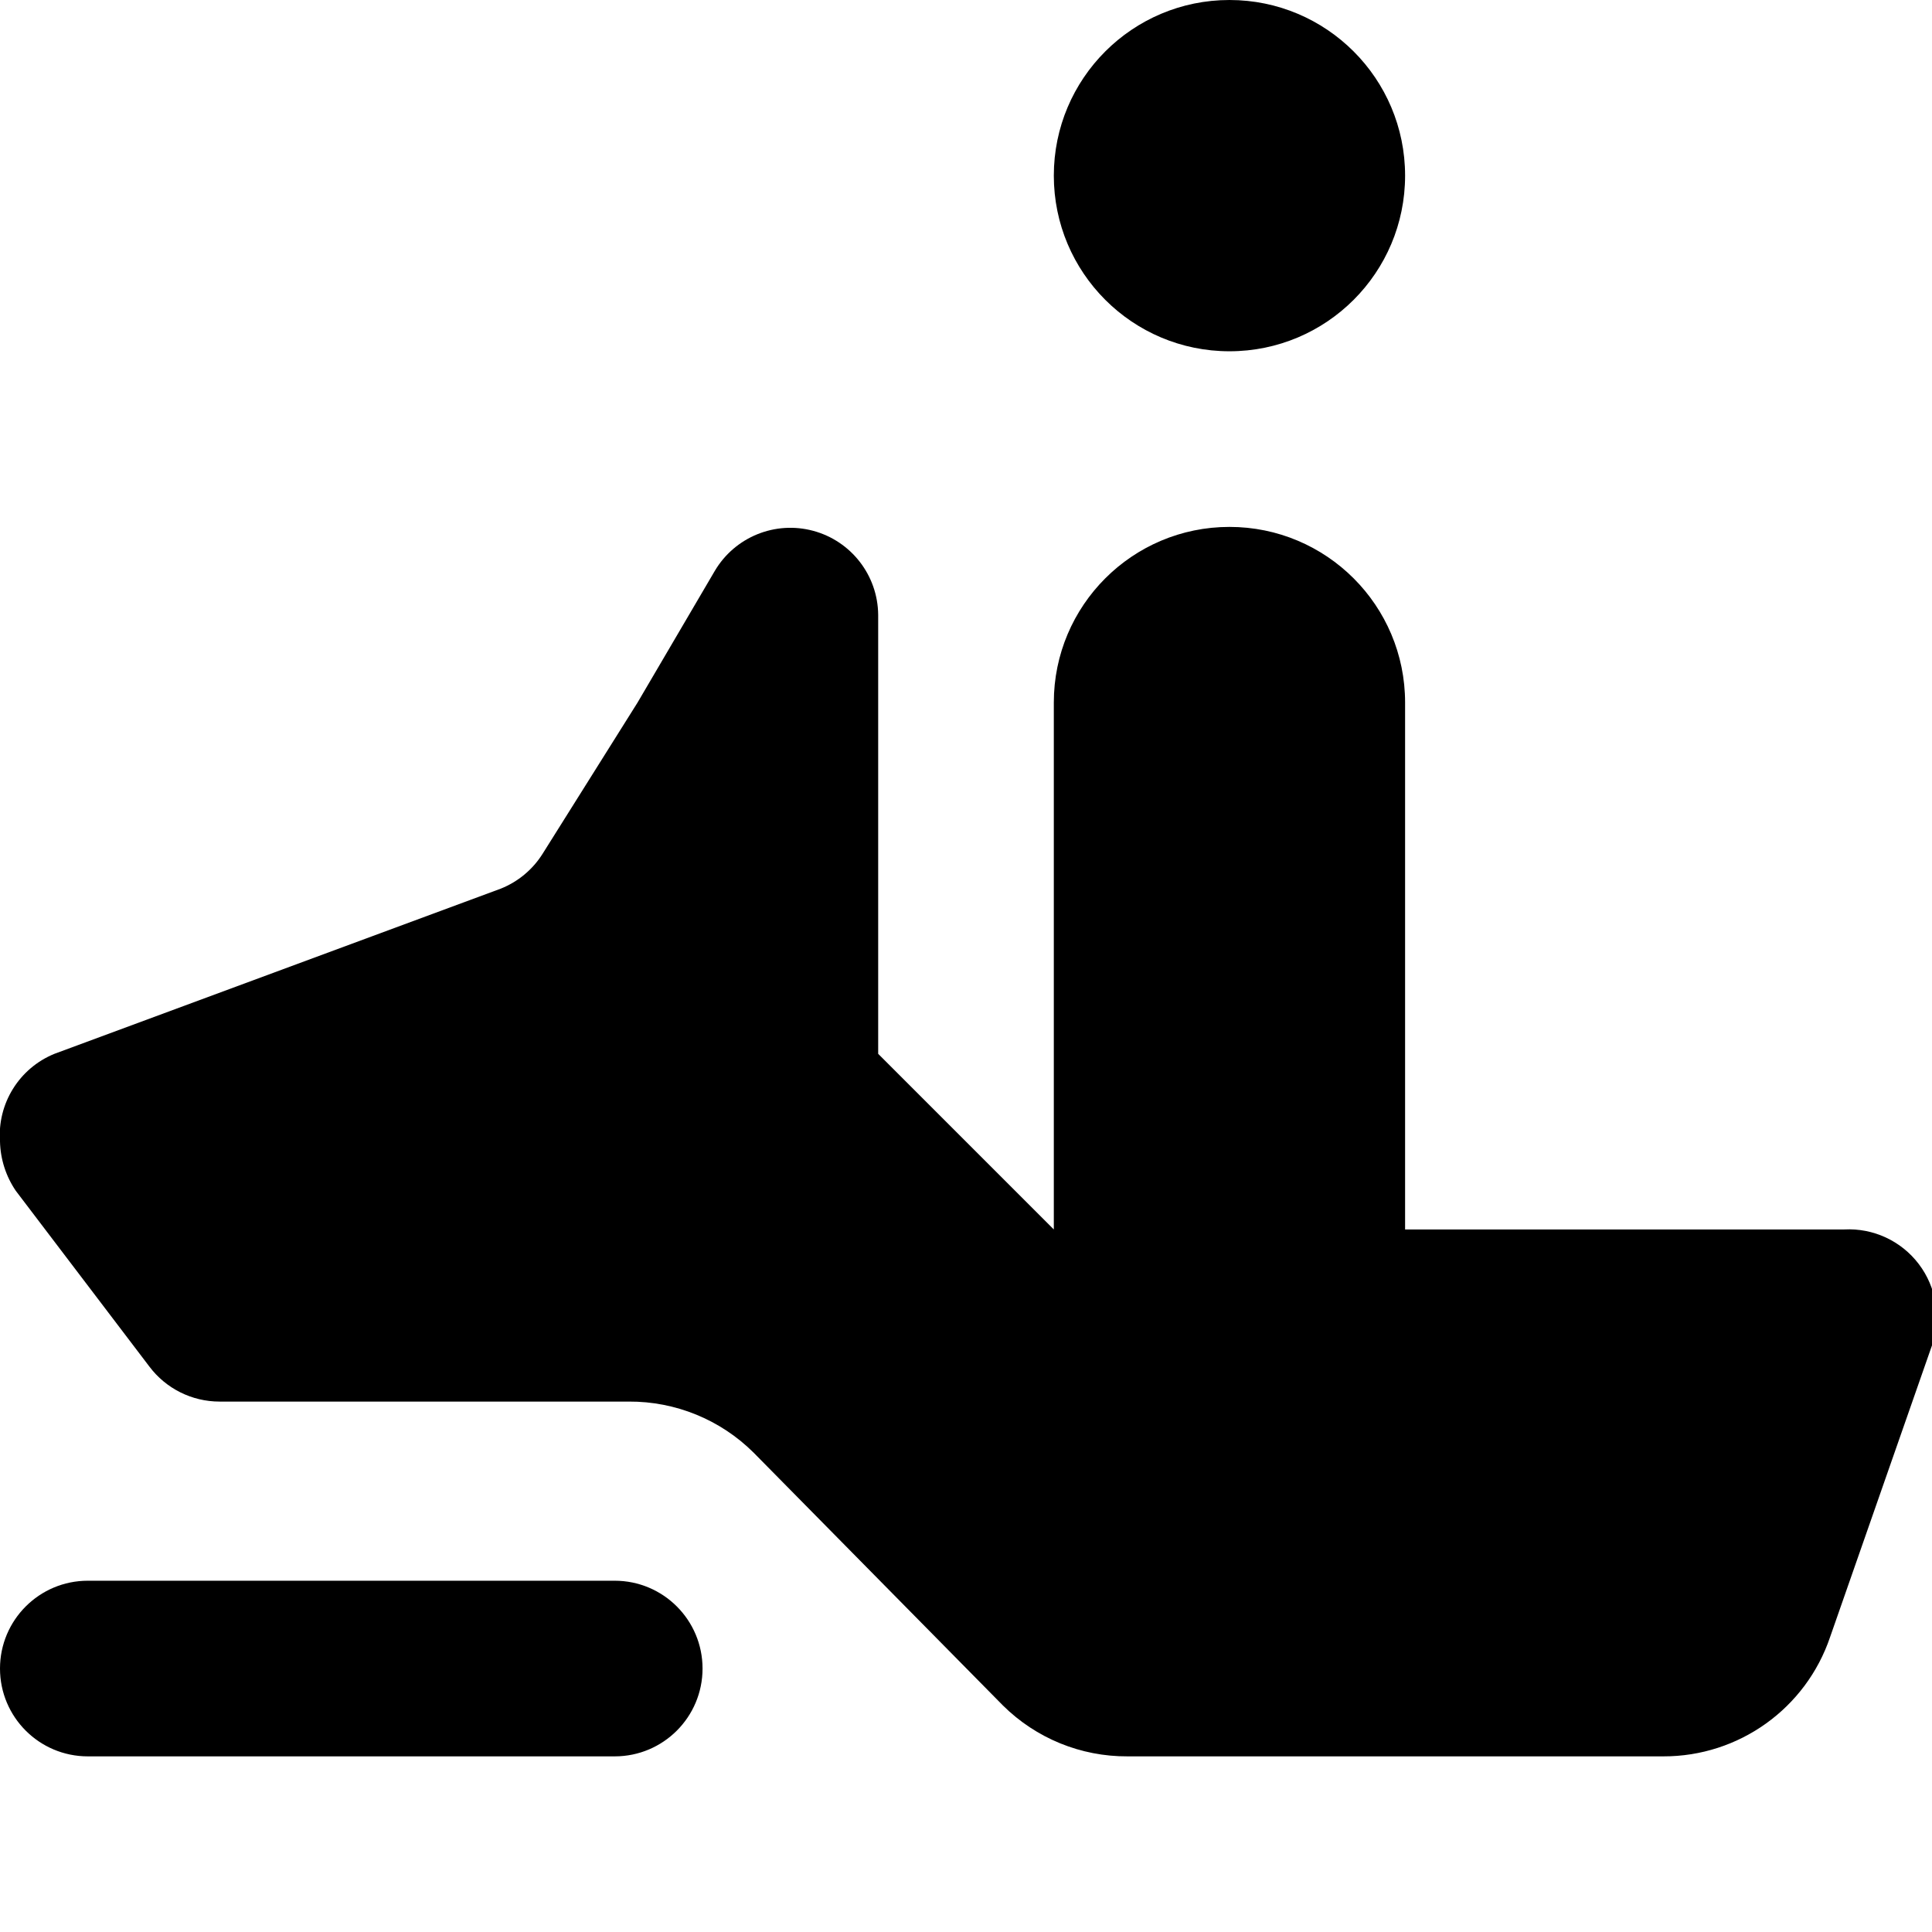
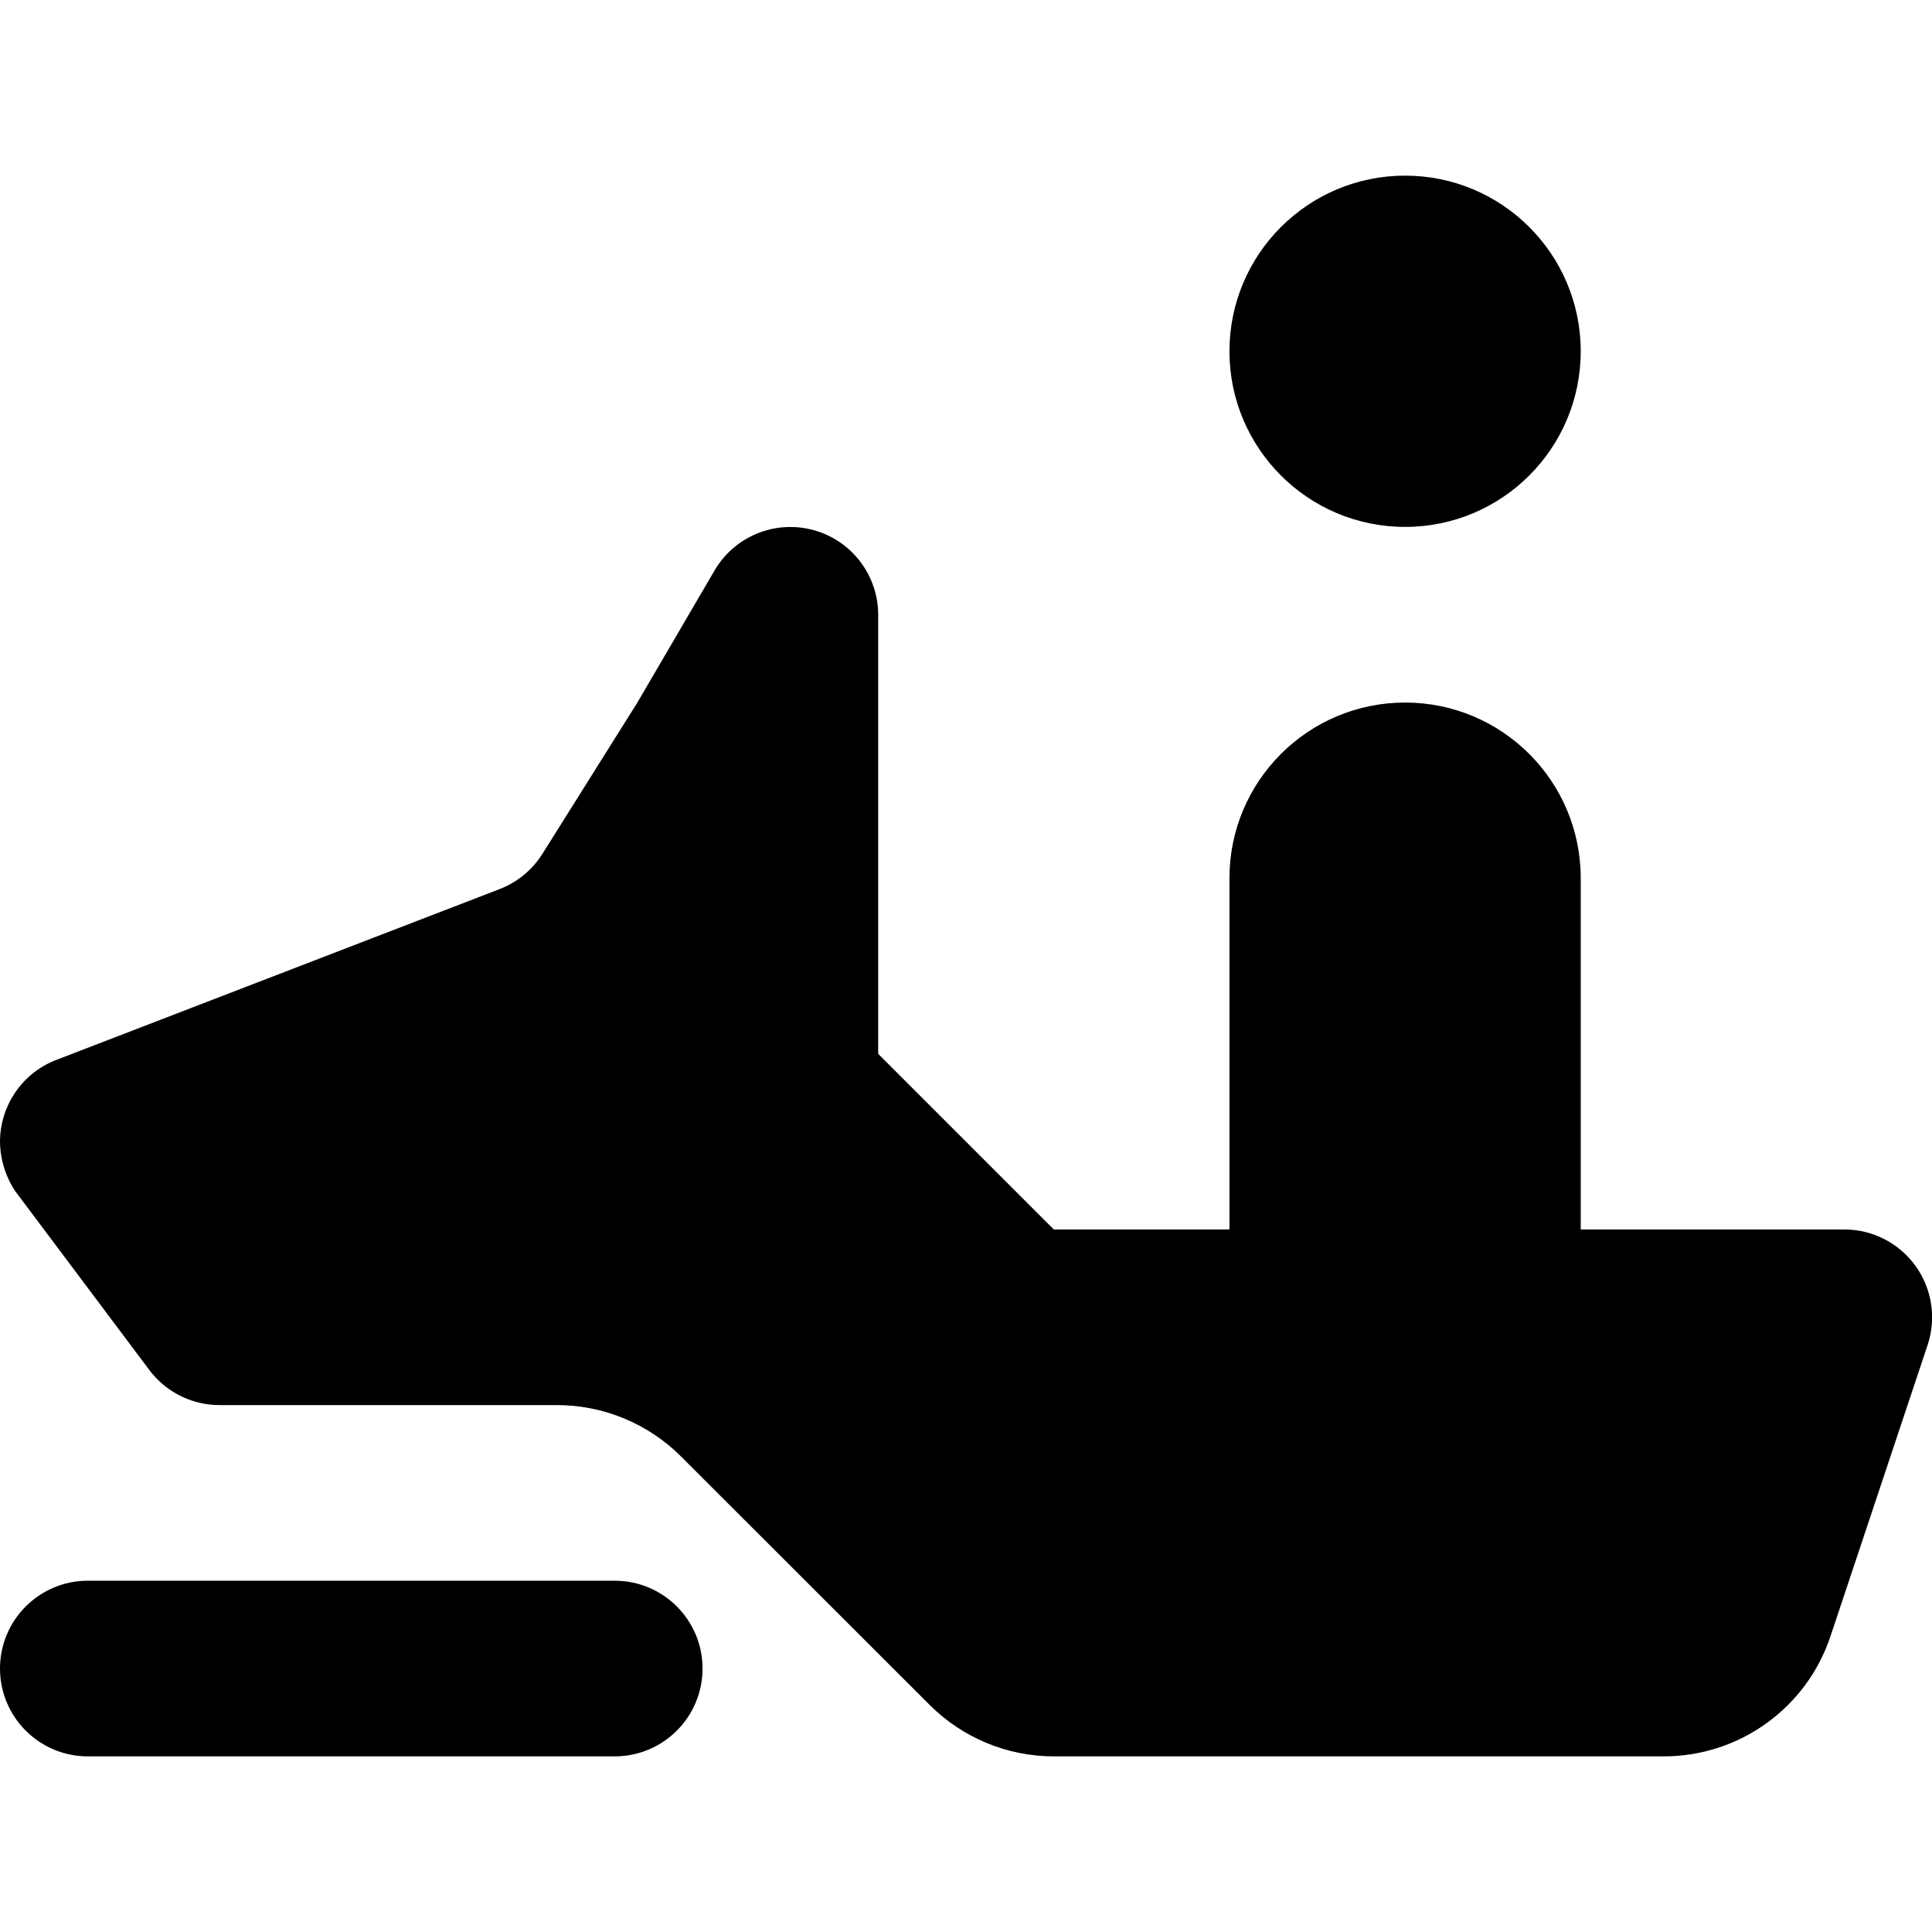
<svg xmlns="http://www.w3.org/2000/svg" width="11" height="11" viewBox="0 0 11 11">
-   <path d="M8,1A1,1,0,1,1,7,0,1,1,0,0,1,8,1ZM3.5,9H.5a.5.5,0,0,0,0,1h3a.5.5,0,0,0,0-1Zm7-2H8V4A1,1,0,0,0,6,4V7L5,6V3.5a.5.5,0,0,0-.93-.25L3.63,4l-.54.86a.5.5,0,0,1-.24.2L.31,6A.5.5,0,0,0,0,6.5a.52.52,0,0,0,.09.28l.76,1a.5.5,0,0,0,.4.2H3.58a1,1,0,0,1,.71.29L5.71,9.71a1,1,0,0,0,.71.29H9.47a1,1,0,0,0,.95-.68L11,7.66A.5.5,0,0,0,10.5,7Z" />
+   <path d="M9,2A1,1,0,1,1,8,1,1,1,0,0,1,9,2ZM3.5,9H.5a.5.5,0,0,0,0,1h3a.5.5,0,0,0,0-1Zm7-2H9V5A1,1,0,0,0,7,5V7H6L5,6V3.5a.5.5,0,0,0-.931-.253L3.629,4l-.541.862a.5.5,0,0,1-.243.2L.312,6.038A.5.5,0,0,0,0,6.5a.521.521,0,0,0,.086.281L.85,7.8a.5.5,0,0,0,.4.2H3.17a1,1,0,0,1,.709.294L5.293,9.707A1,1,0,0,0,6,10H9.473a1,1,0,0,0,.949-.684l.553-1.658A.5.5,0,0,0,10.5,7Z" />
</svg>
